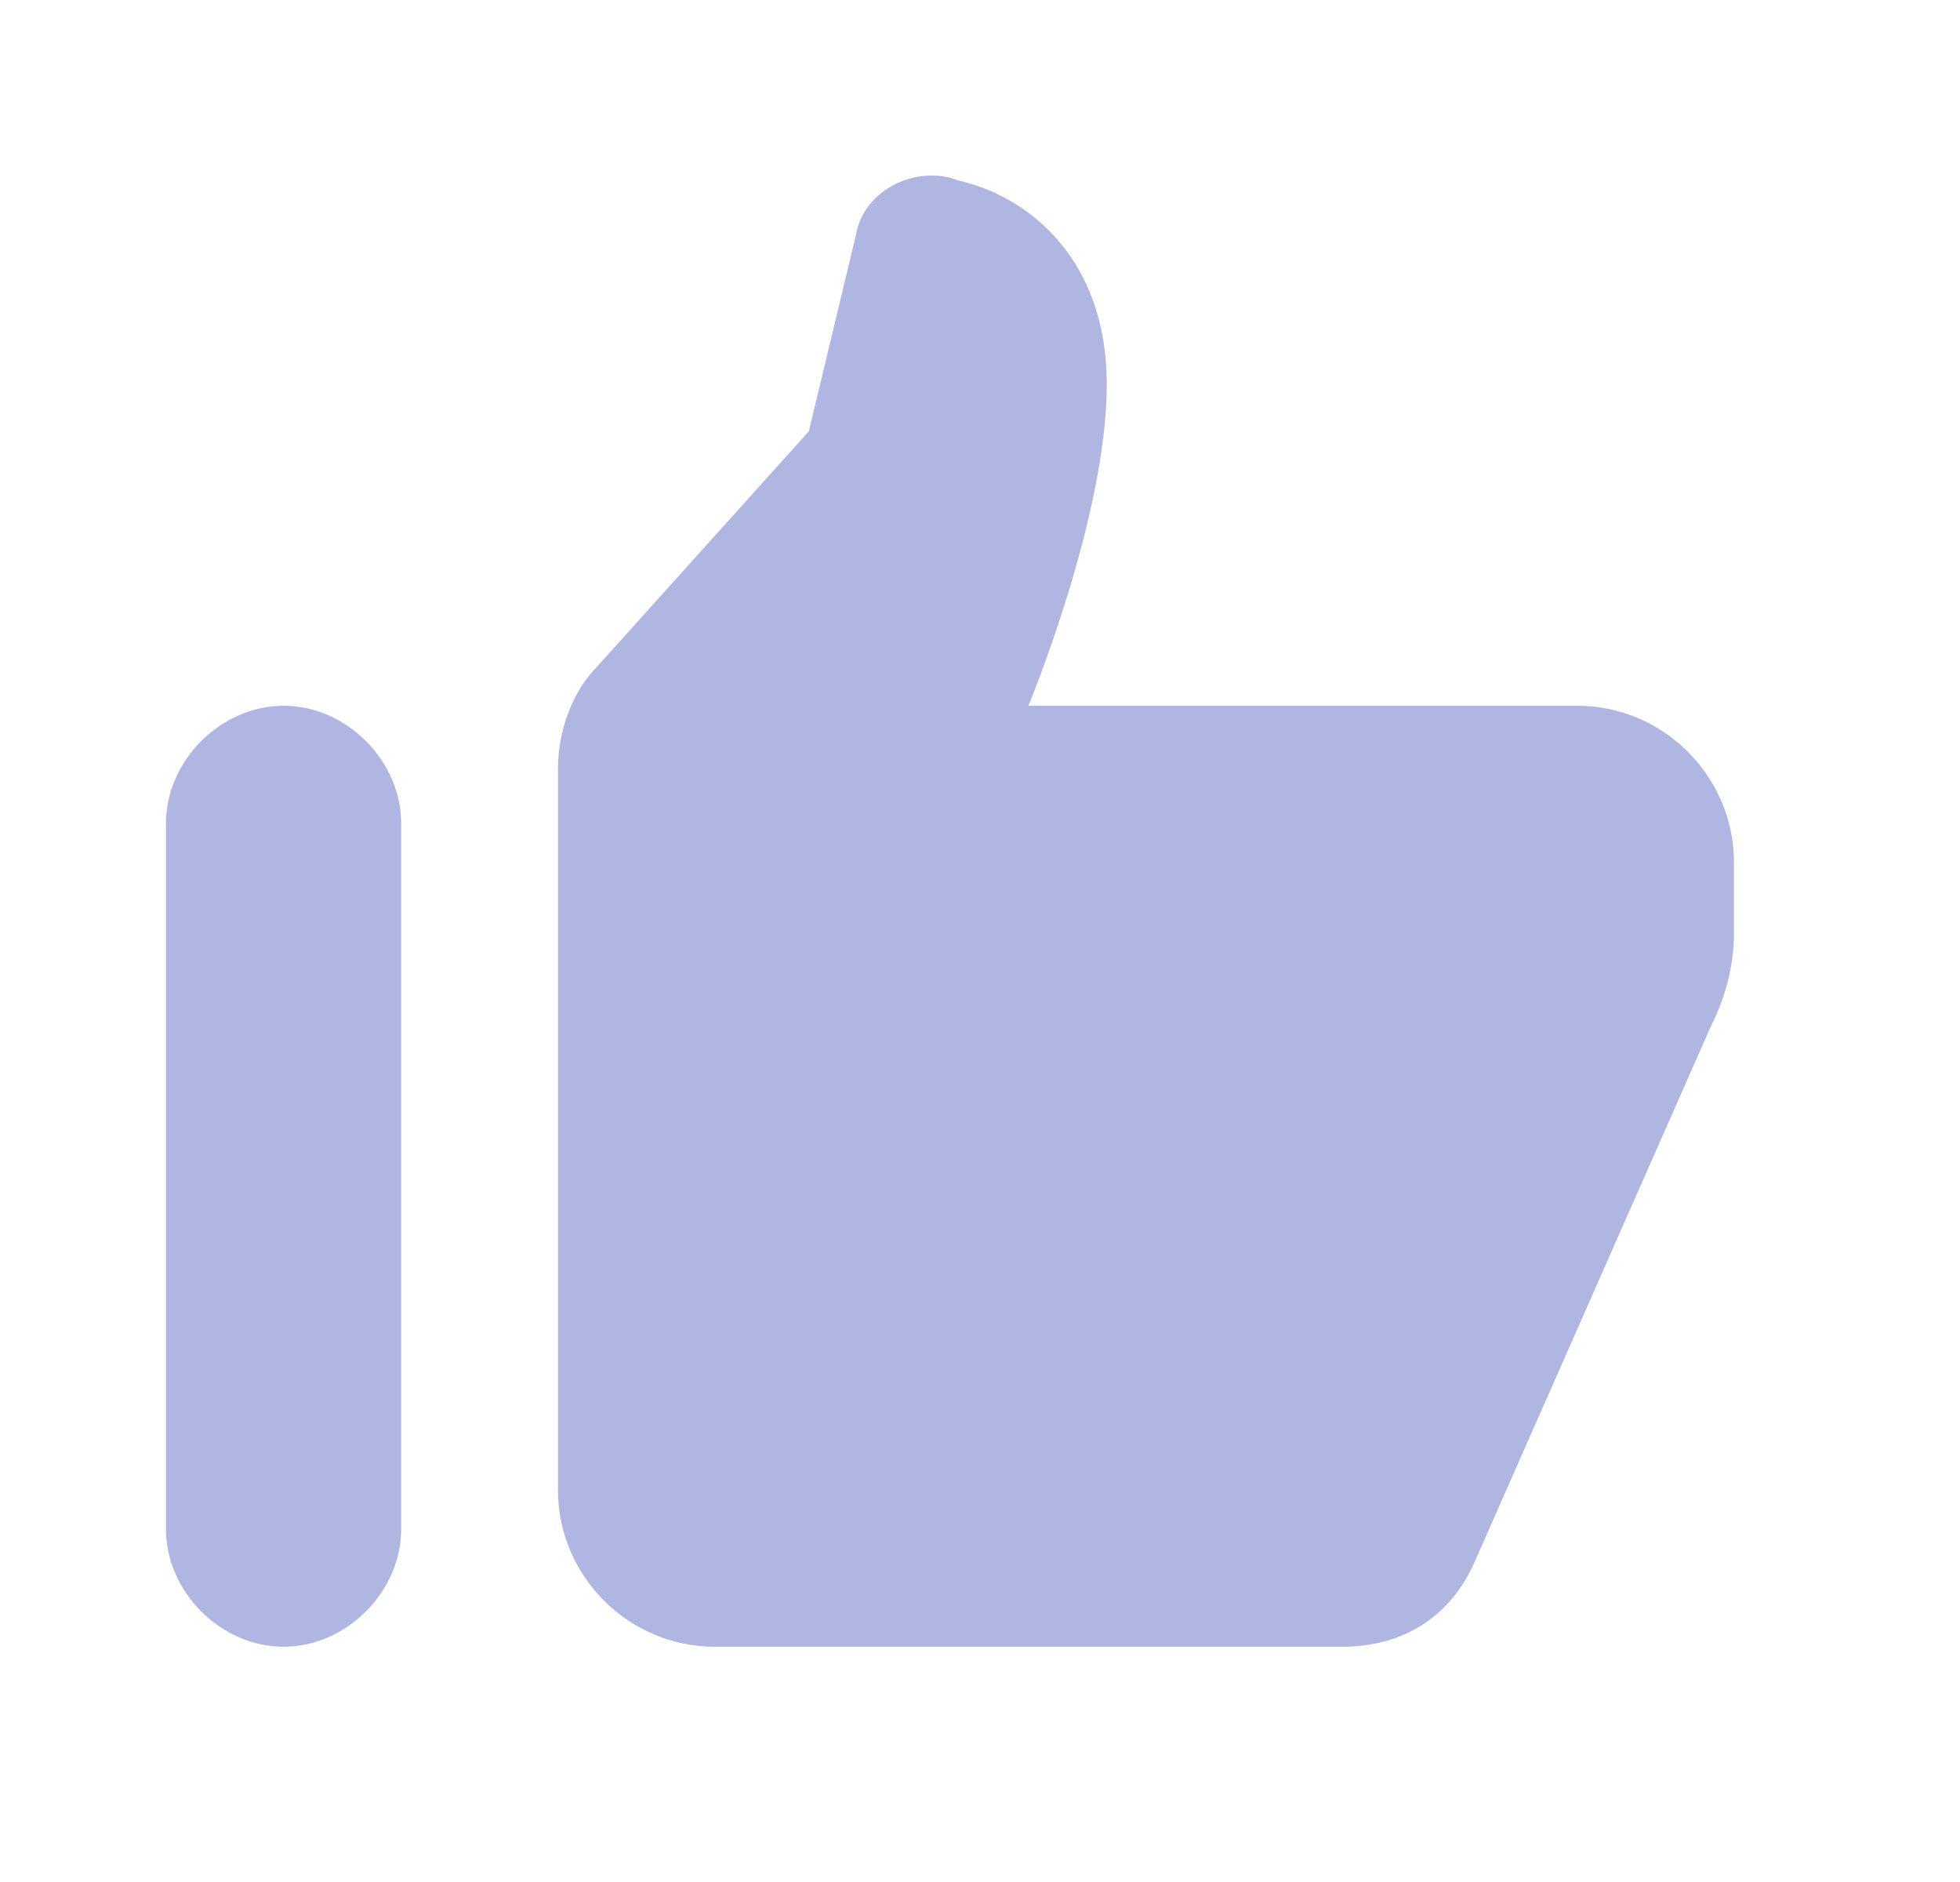
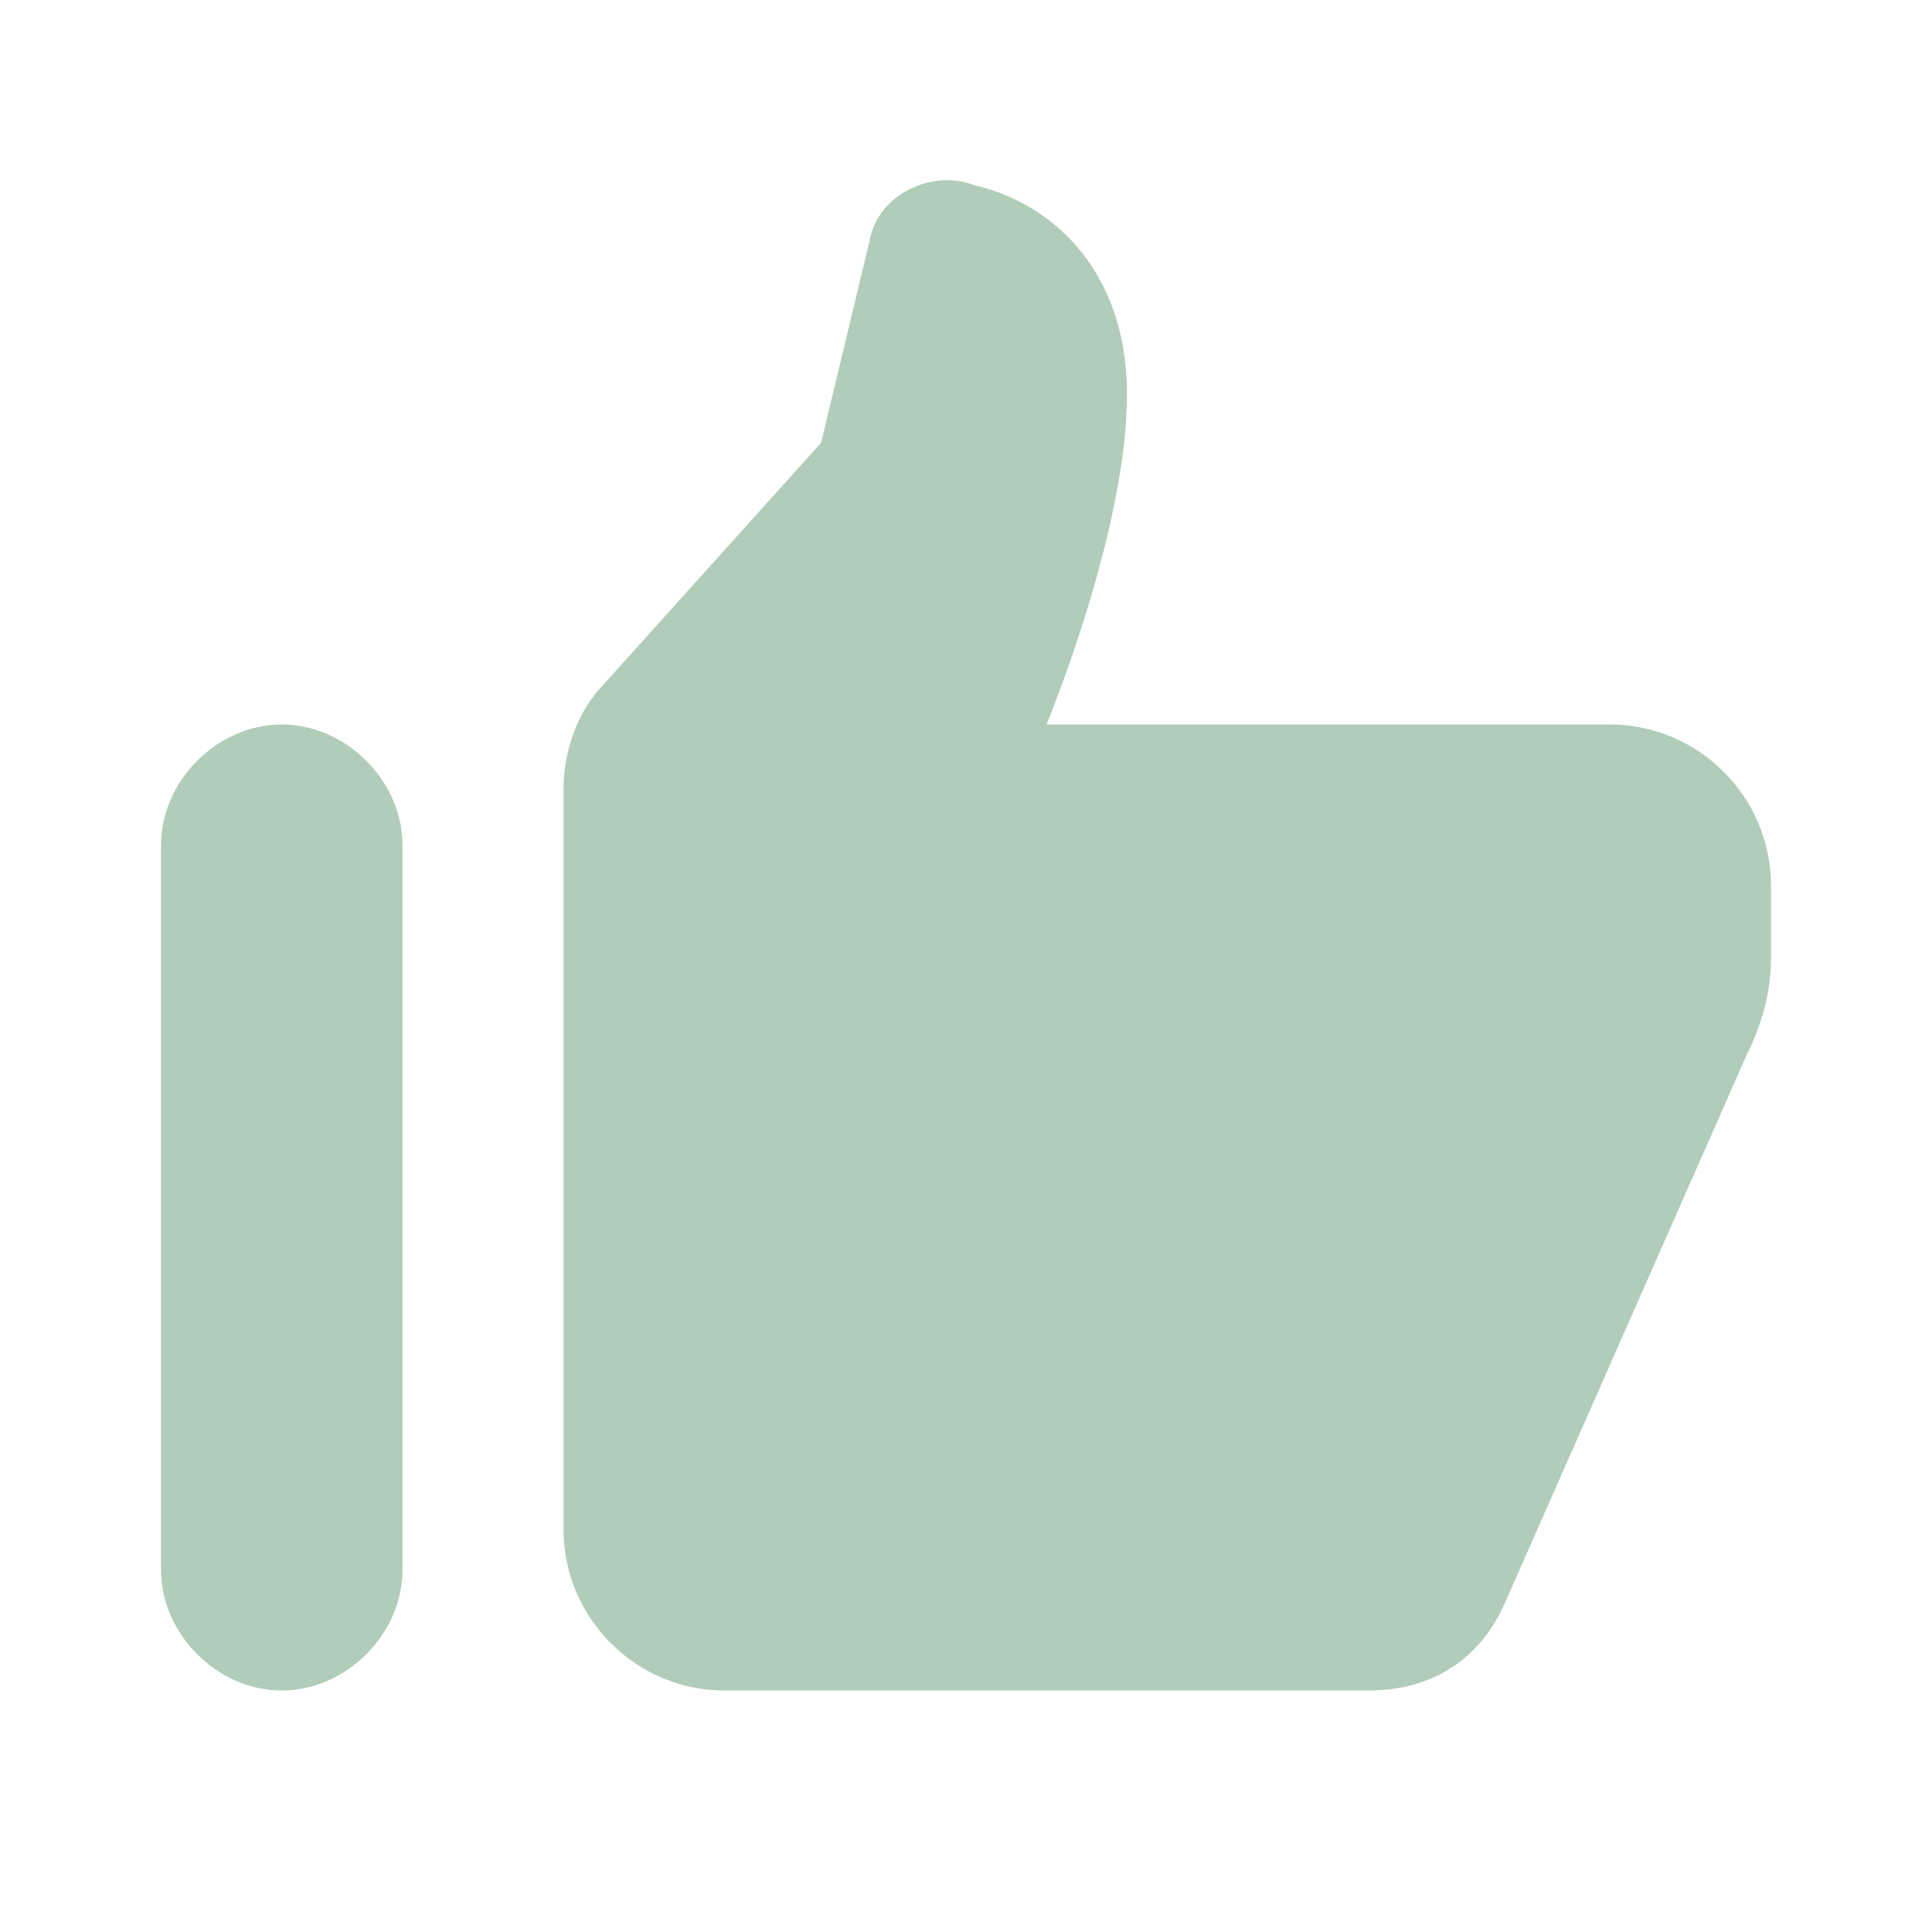
- <svg xmlns="http://www.w3.org/2000/svg" width="25" height="24" viewBox="0 0 25 24" fill="none">
-   <path d="M3.617 9C4.417 9 5.117 9.7 5.117 10.5V19.5C5.117 20.3 4.417 21 3.617 21C2.817 21 2.117 20.3 2.117 19.5V10.5C2.117 9.7 2.817 9 3.617 9ZM17.117 21H9.117C8.017 21 7.117 20.1 7.117 19V9.8C7.117 9.3 7.317 8.8 7.617 8.5L10.317 5.5L10.917 3C11.017 2.4 11.717 2.1 12.217 2.3C13.117 2.5 14.117 3.3 14.117 4.9C14.117 6.6 13.117 9 13.117 9H20.117C21.217 9 22.117 9.9 22.117 11V11.9C22.117 12.3 22.017 12.7 21.817 13.1L18.817 19.9C18.517 20.6 17.917 21 17.117 21Z" fill="#AFB6E1" />
+ <svg xmlns="http://www.w3.org/2000/svg" width="24" height="24" viewBox="0 0 24 24" fill="none">
+   <path d="M3.5 9C4.3 9 5 9.7 5 10.5V19.5C5 20.3 4.3 21 3.5 21C2.7 21 2 20.3 2 19.5V10.5C2 9.7 2.7 9 3.5 9ZM17 21H9C7.9 21 7 20.1 7 19V9.8C7 9.3 7.2 8.8 7.5 8.5L10.2 5.5L10.8 3C10.9 2.4 11.6 2.1 12.1 2.3C13 2.5 14 3.3 14 4.9C14 6.6 13 9 13 9H20C21.1 9 22 9.9 22 11V11.9C22 12.3 21.9 12.7 21.7 13.1L18.7 19.9C18.4 20.6 17.8 21 17 21Z" fill="#B1CDBA" />
</svg>
